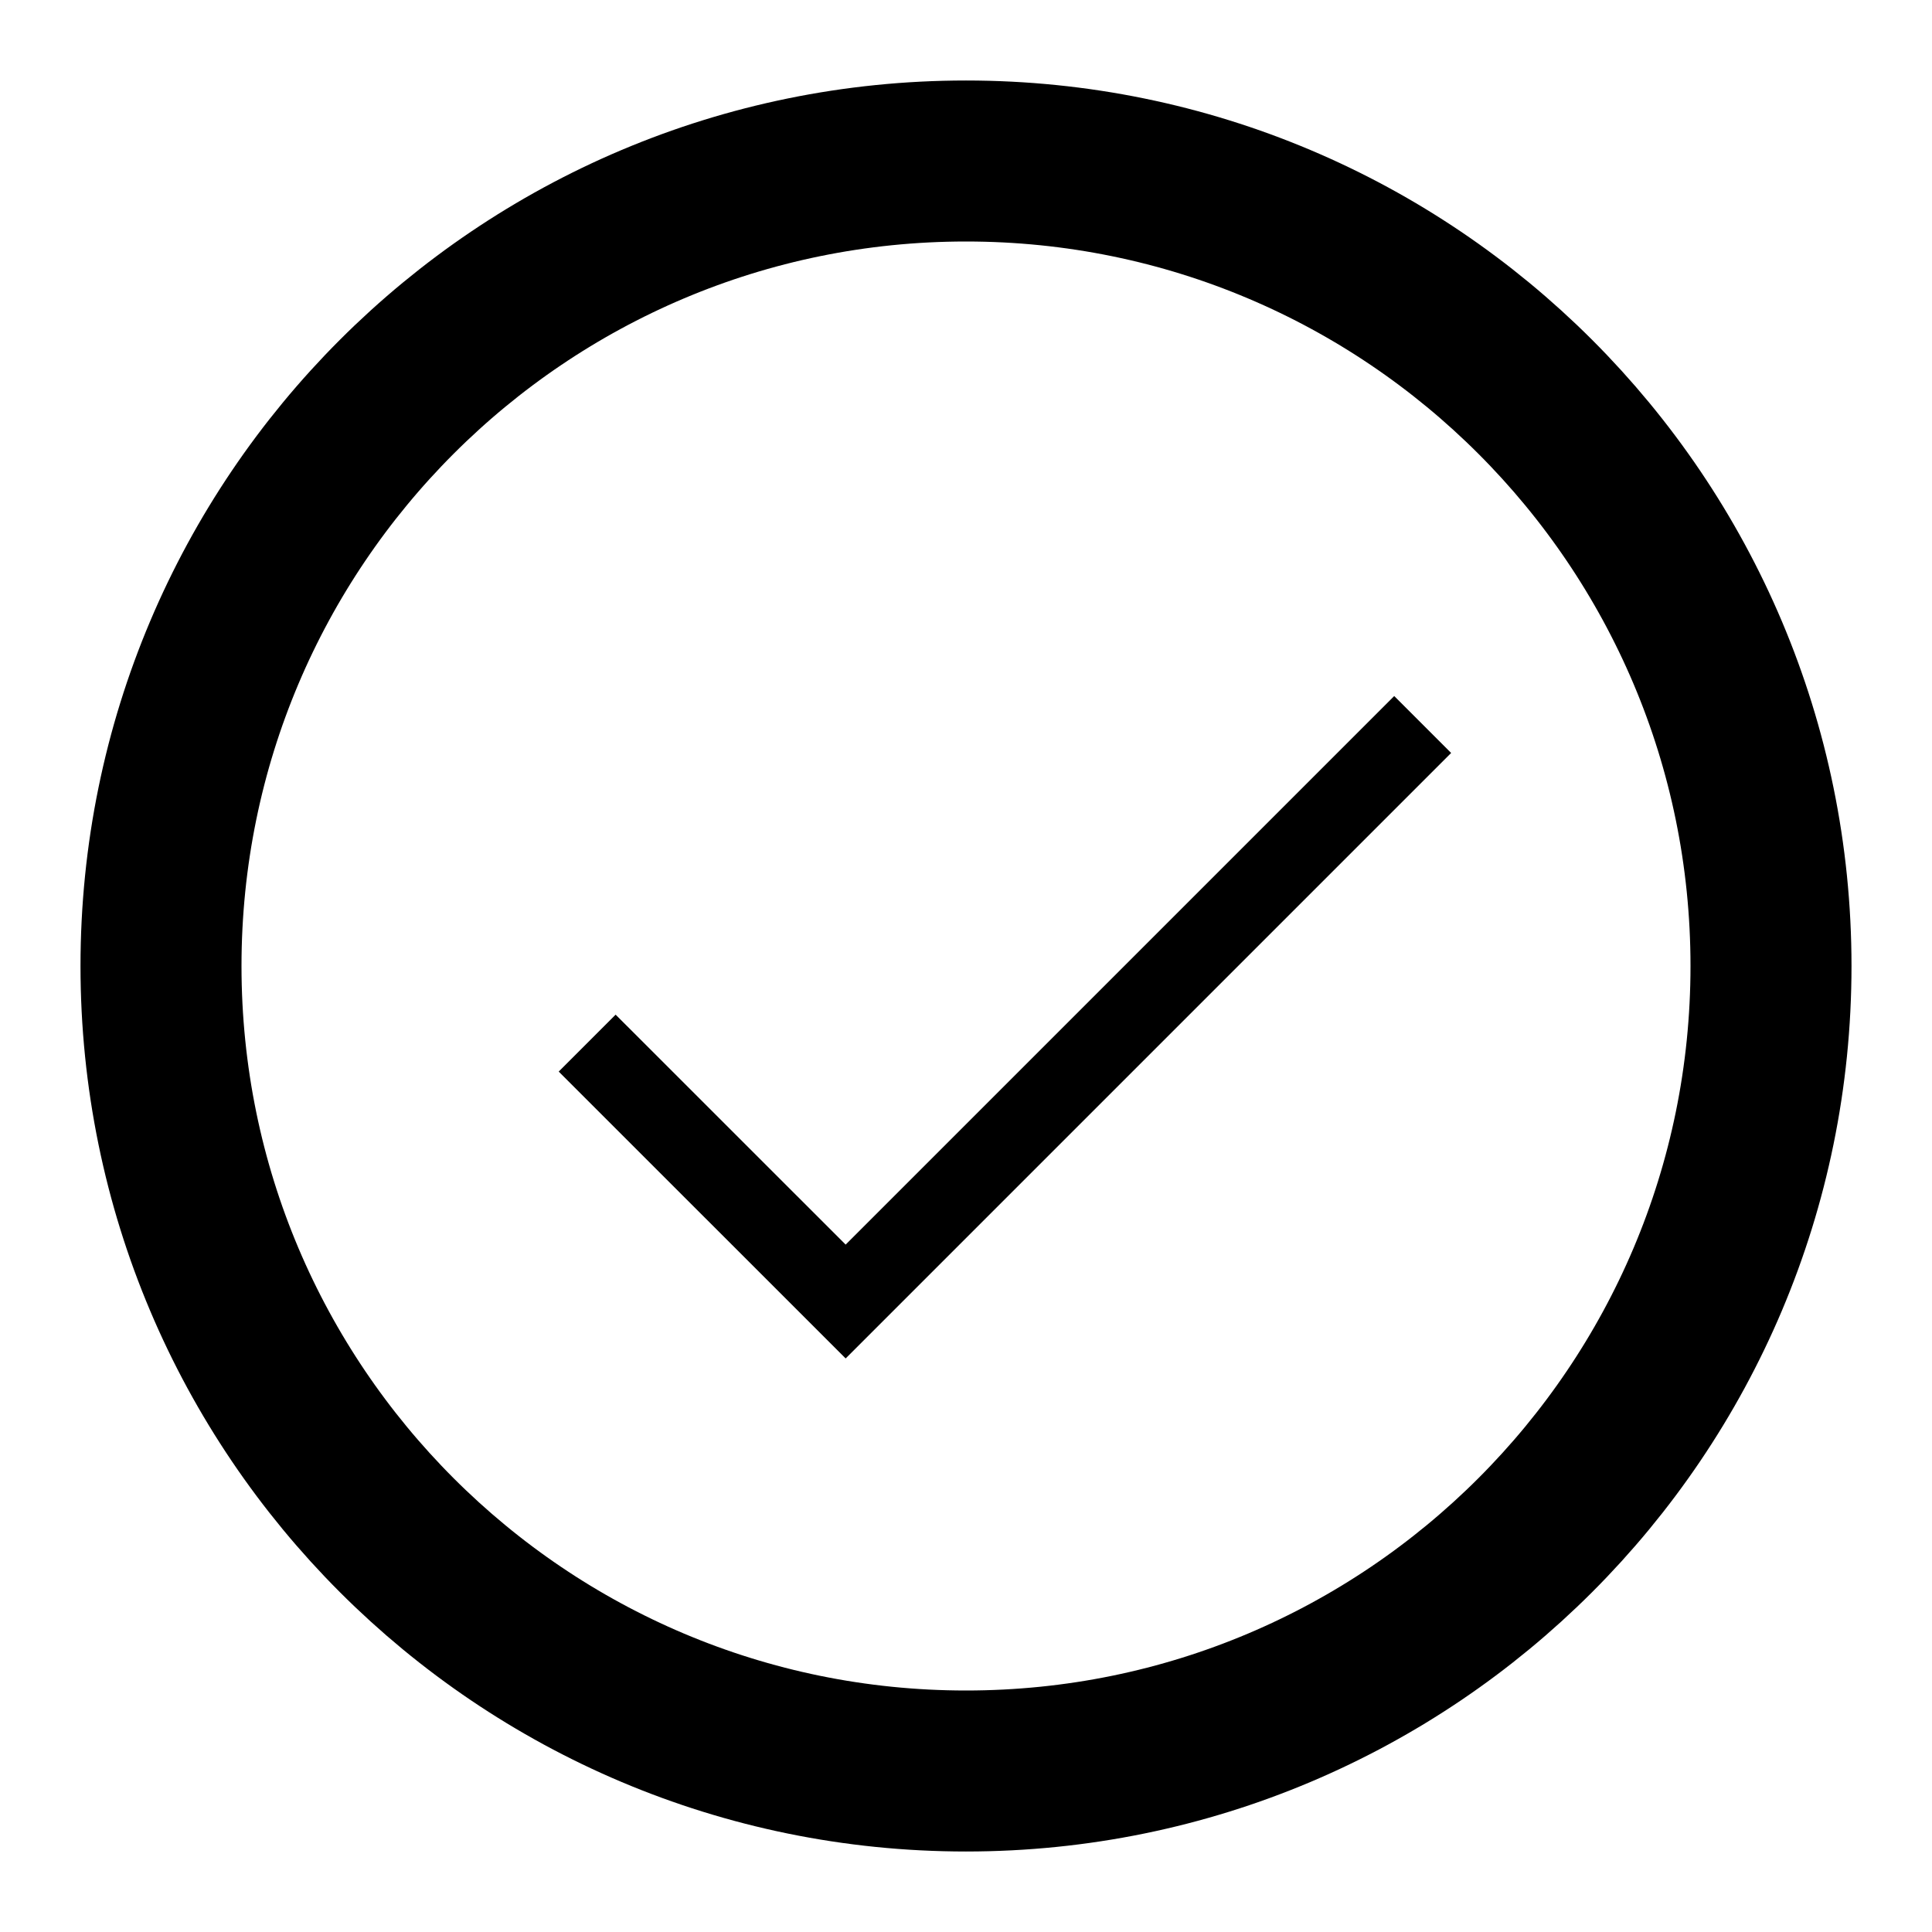
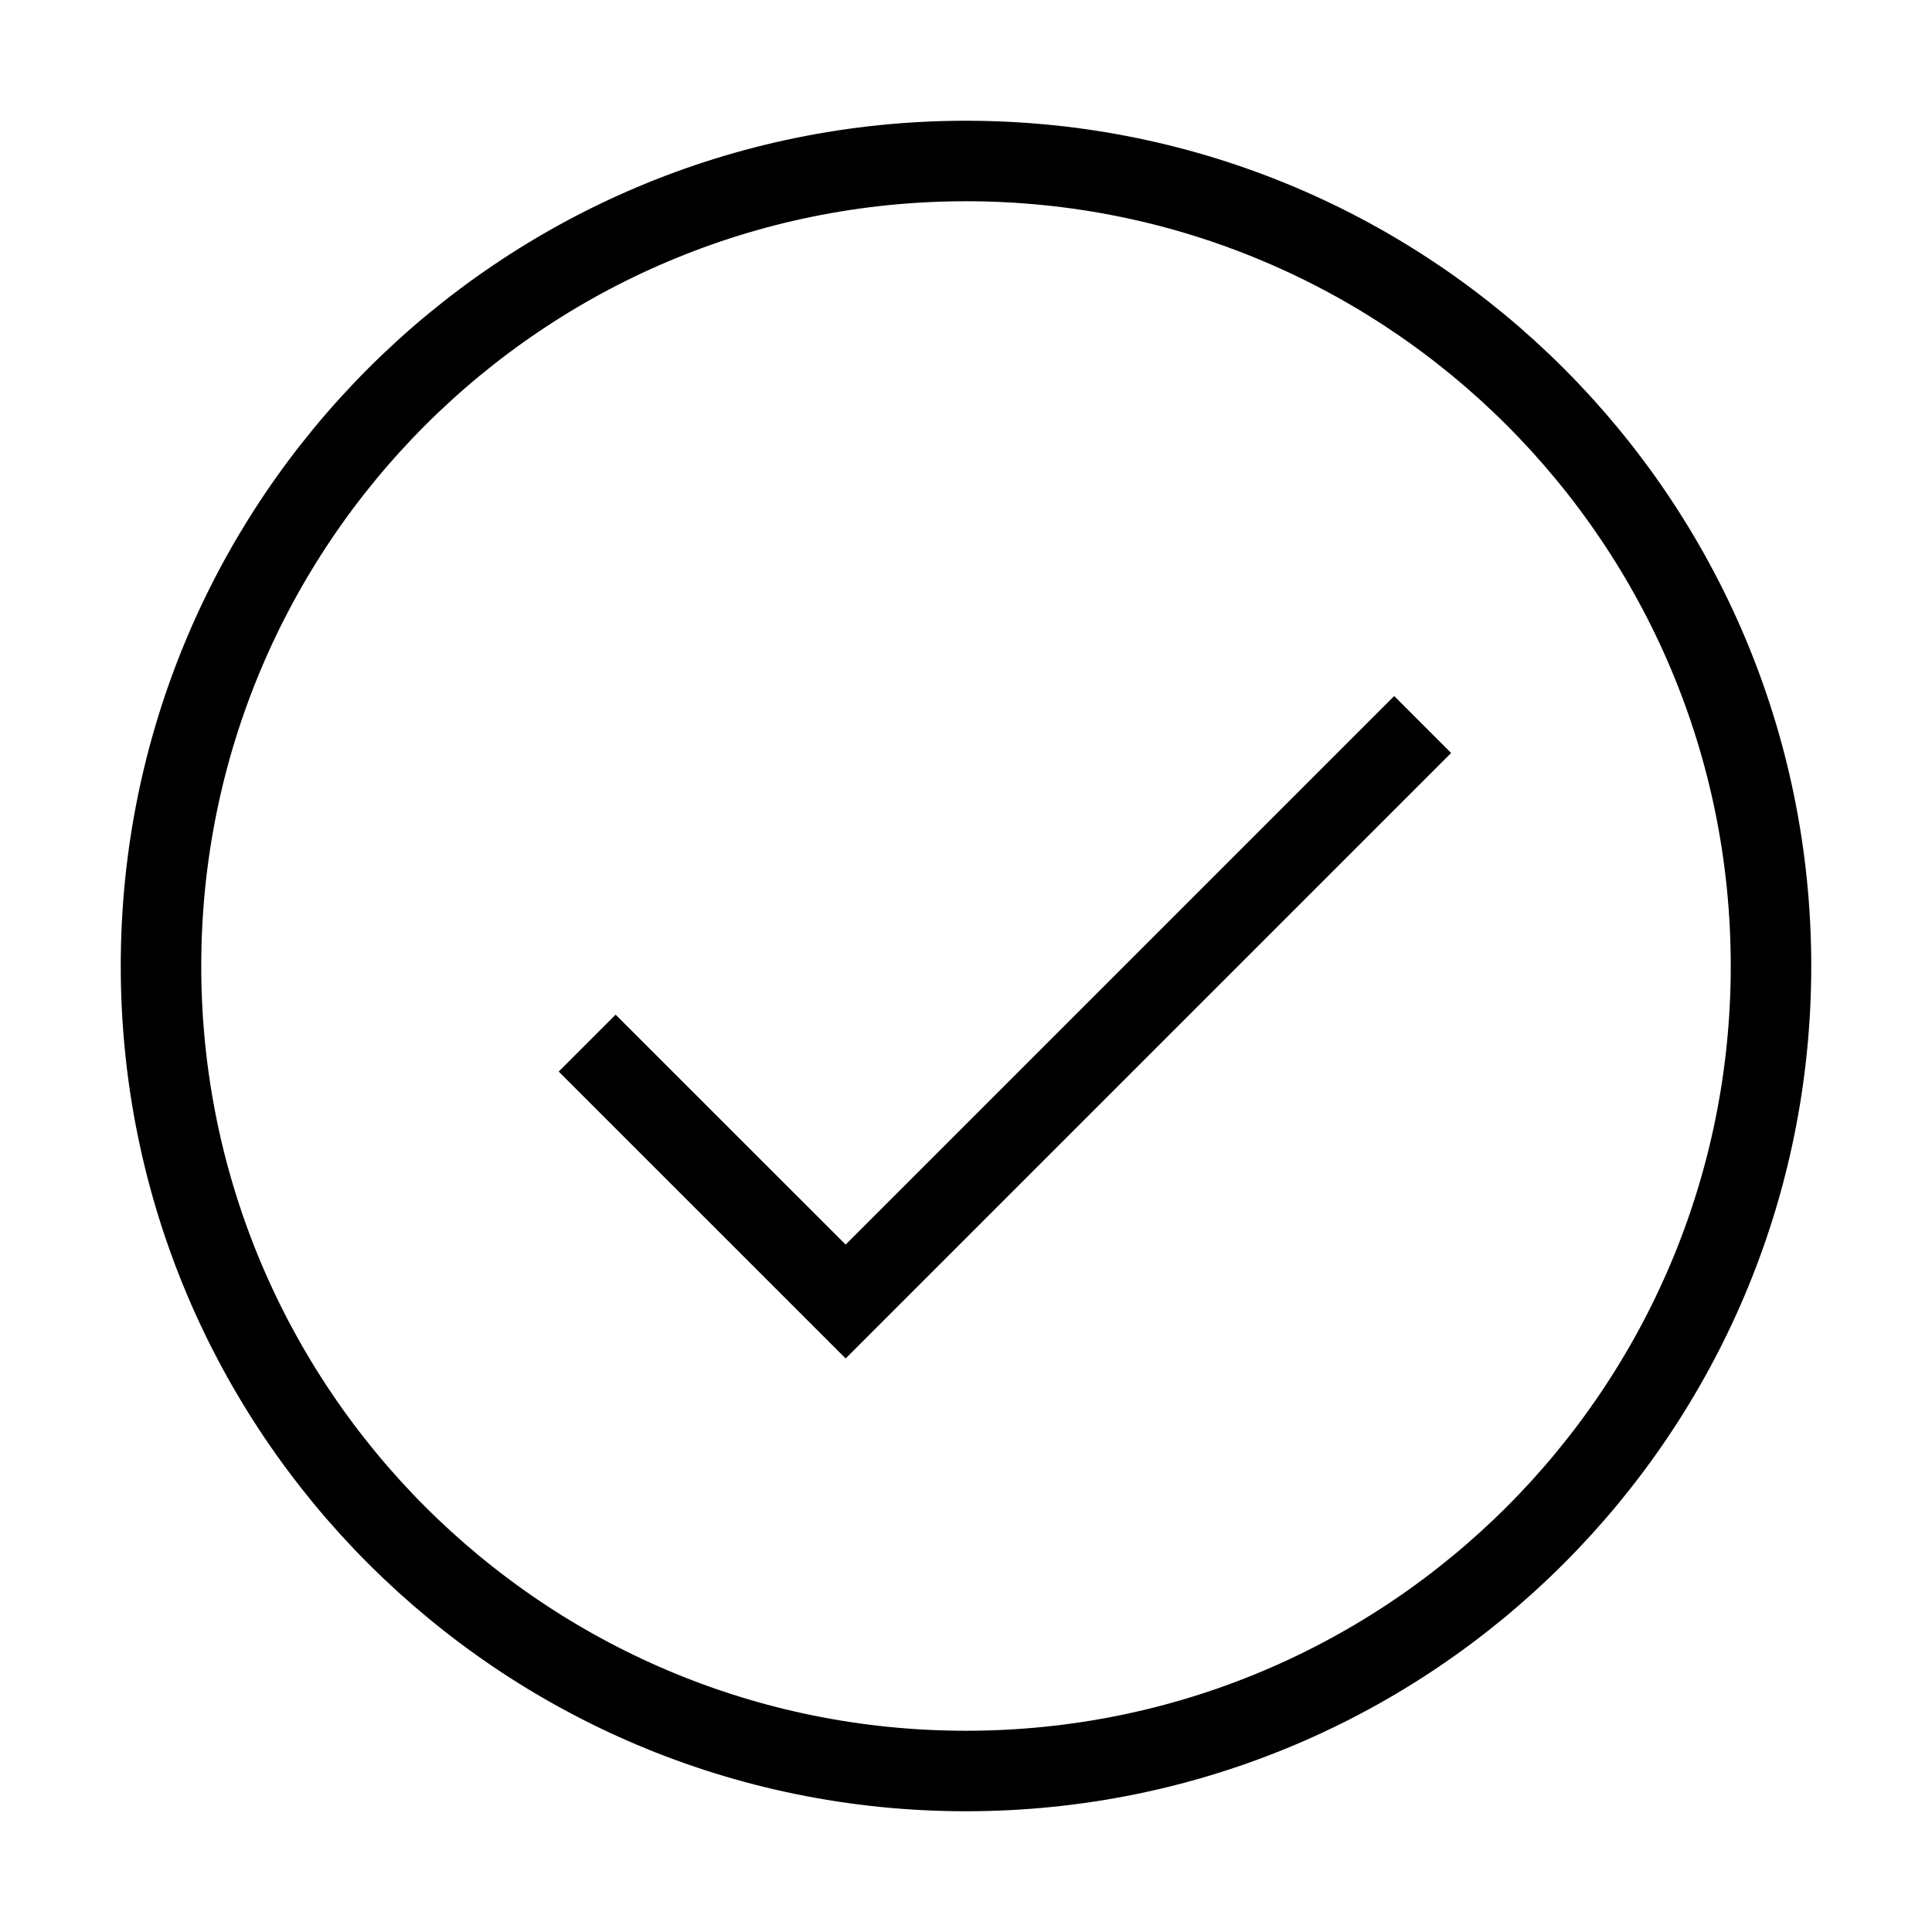
<svg xmlns="http://www.w3.org/2000/svg" width="800px" height="800px" viewBox="0 0 24 24" fill="none">
  <path d="M7.294 12.958L10.505 16.168L17.673 9" stroke="#000000" strokeWidth="2.5" strokeLinecap="round" strokeLinejoin="round" />
-   <circle cx="12" cy="12" r="10" stroke="#000000" stroke-width="2" />
+   <circle cx="12" cy="12" r="10" stroke="#000000" strokeWidth="2" />
</svg>
